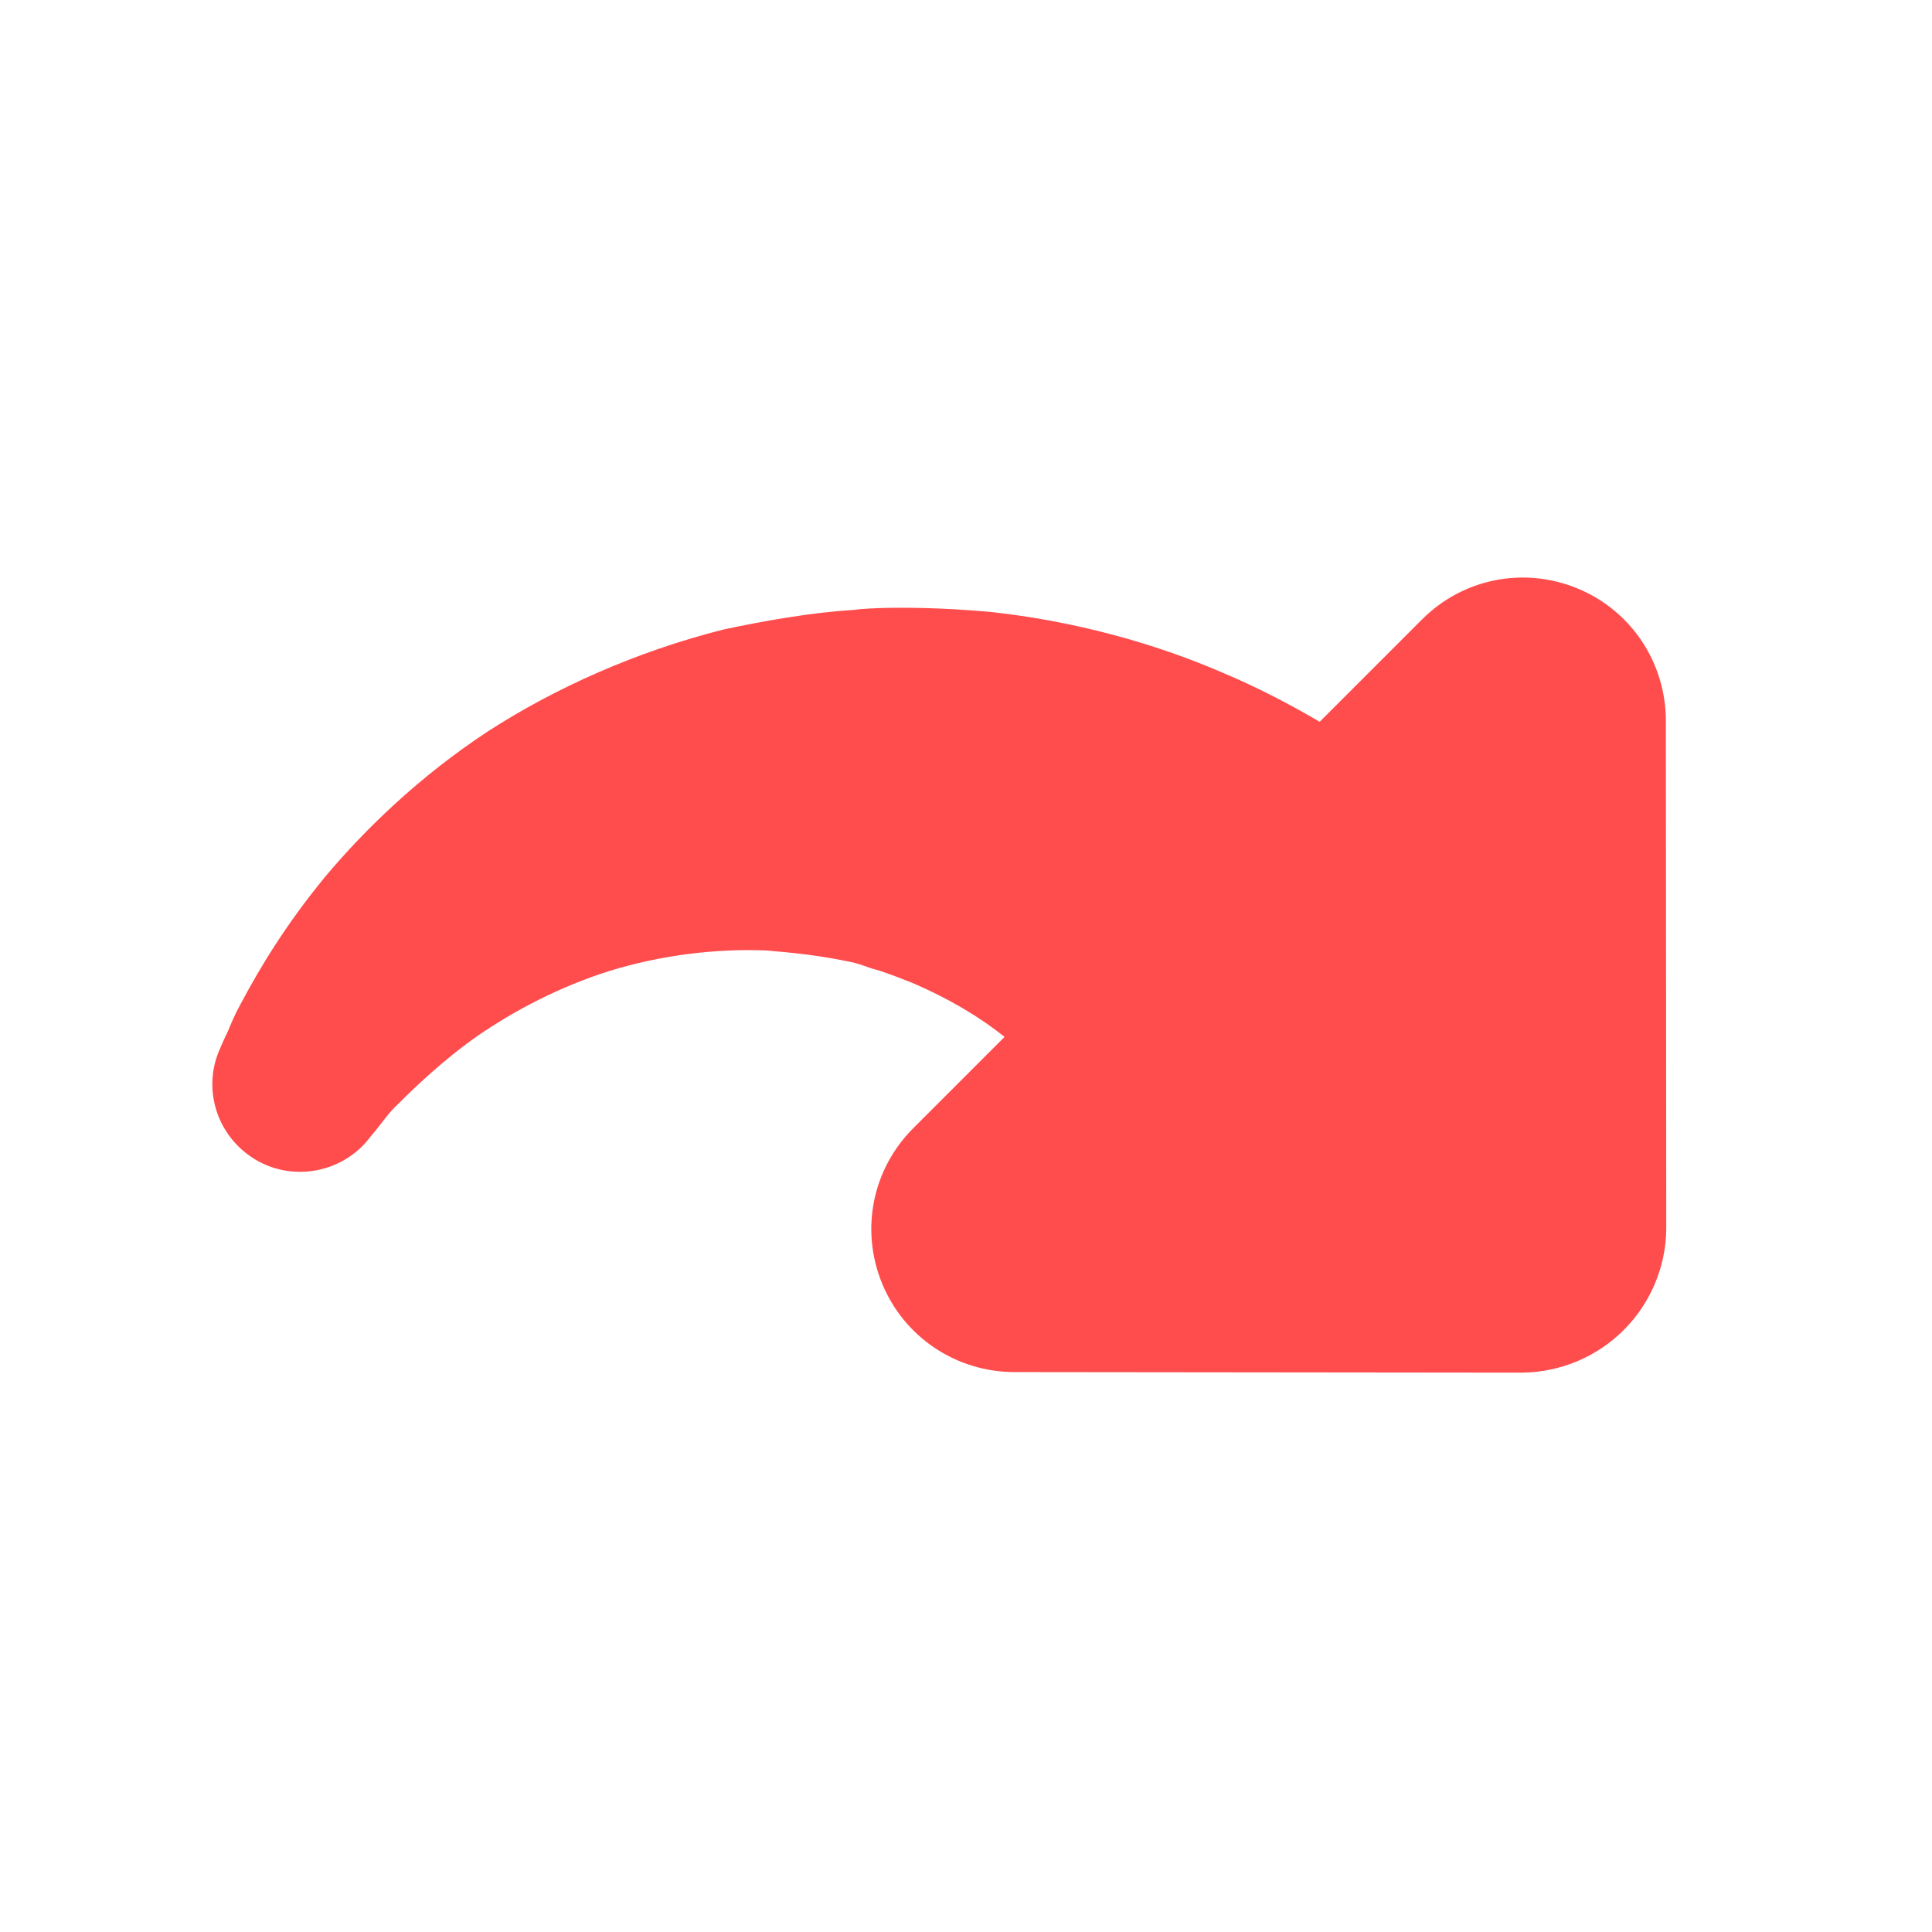
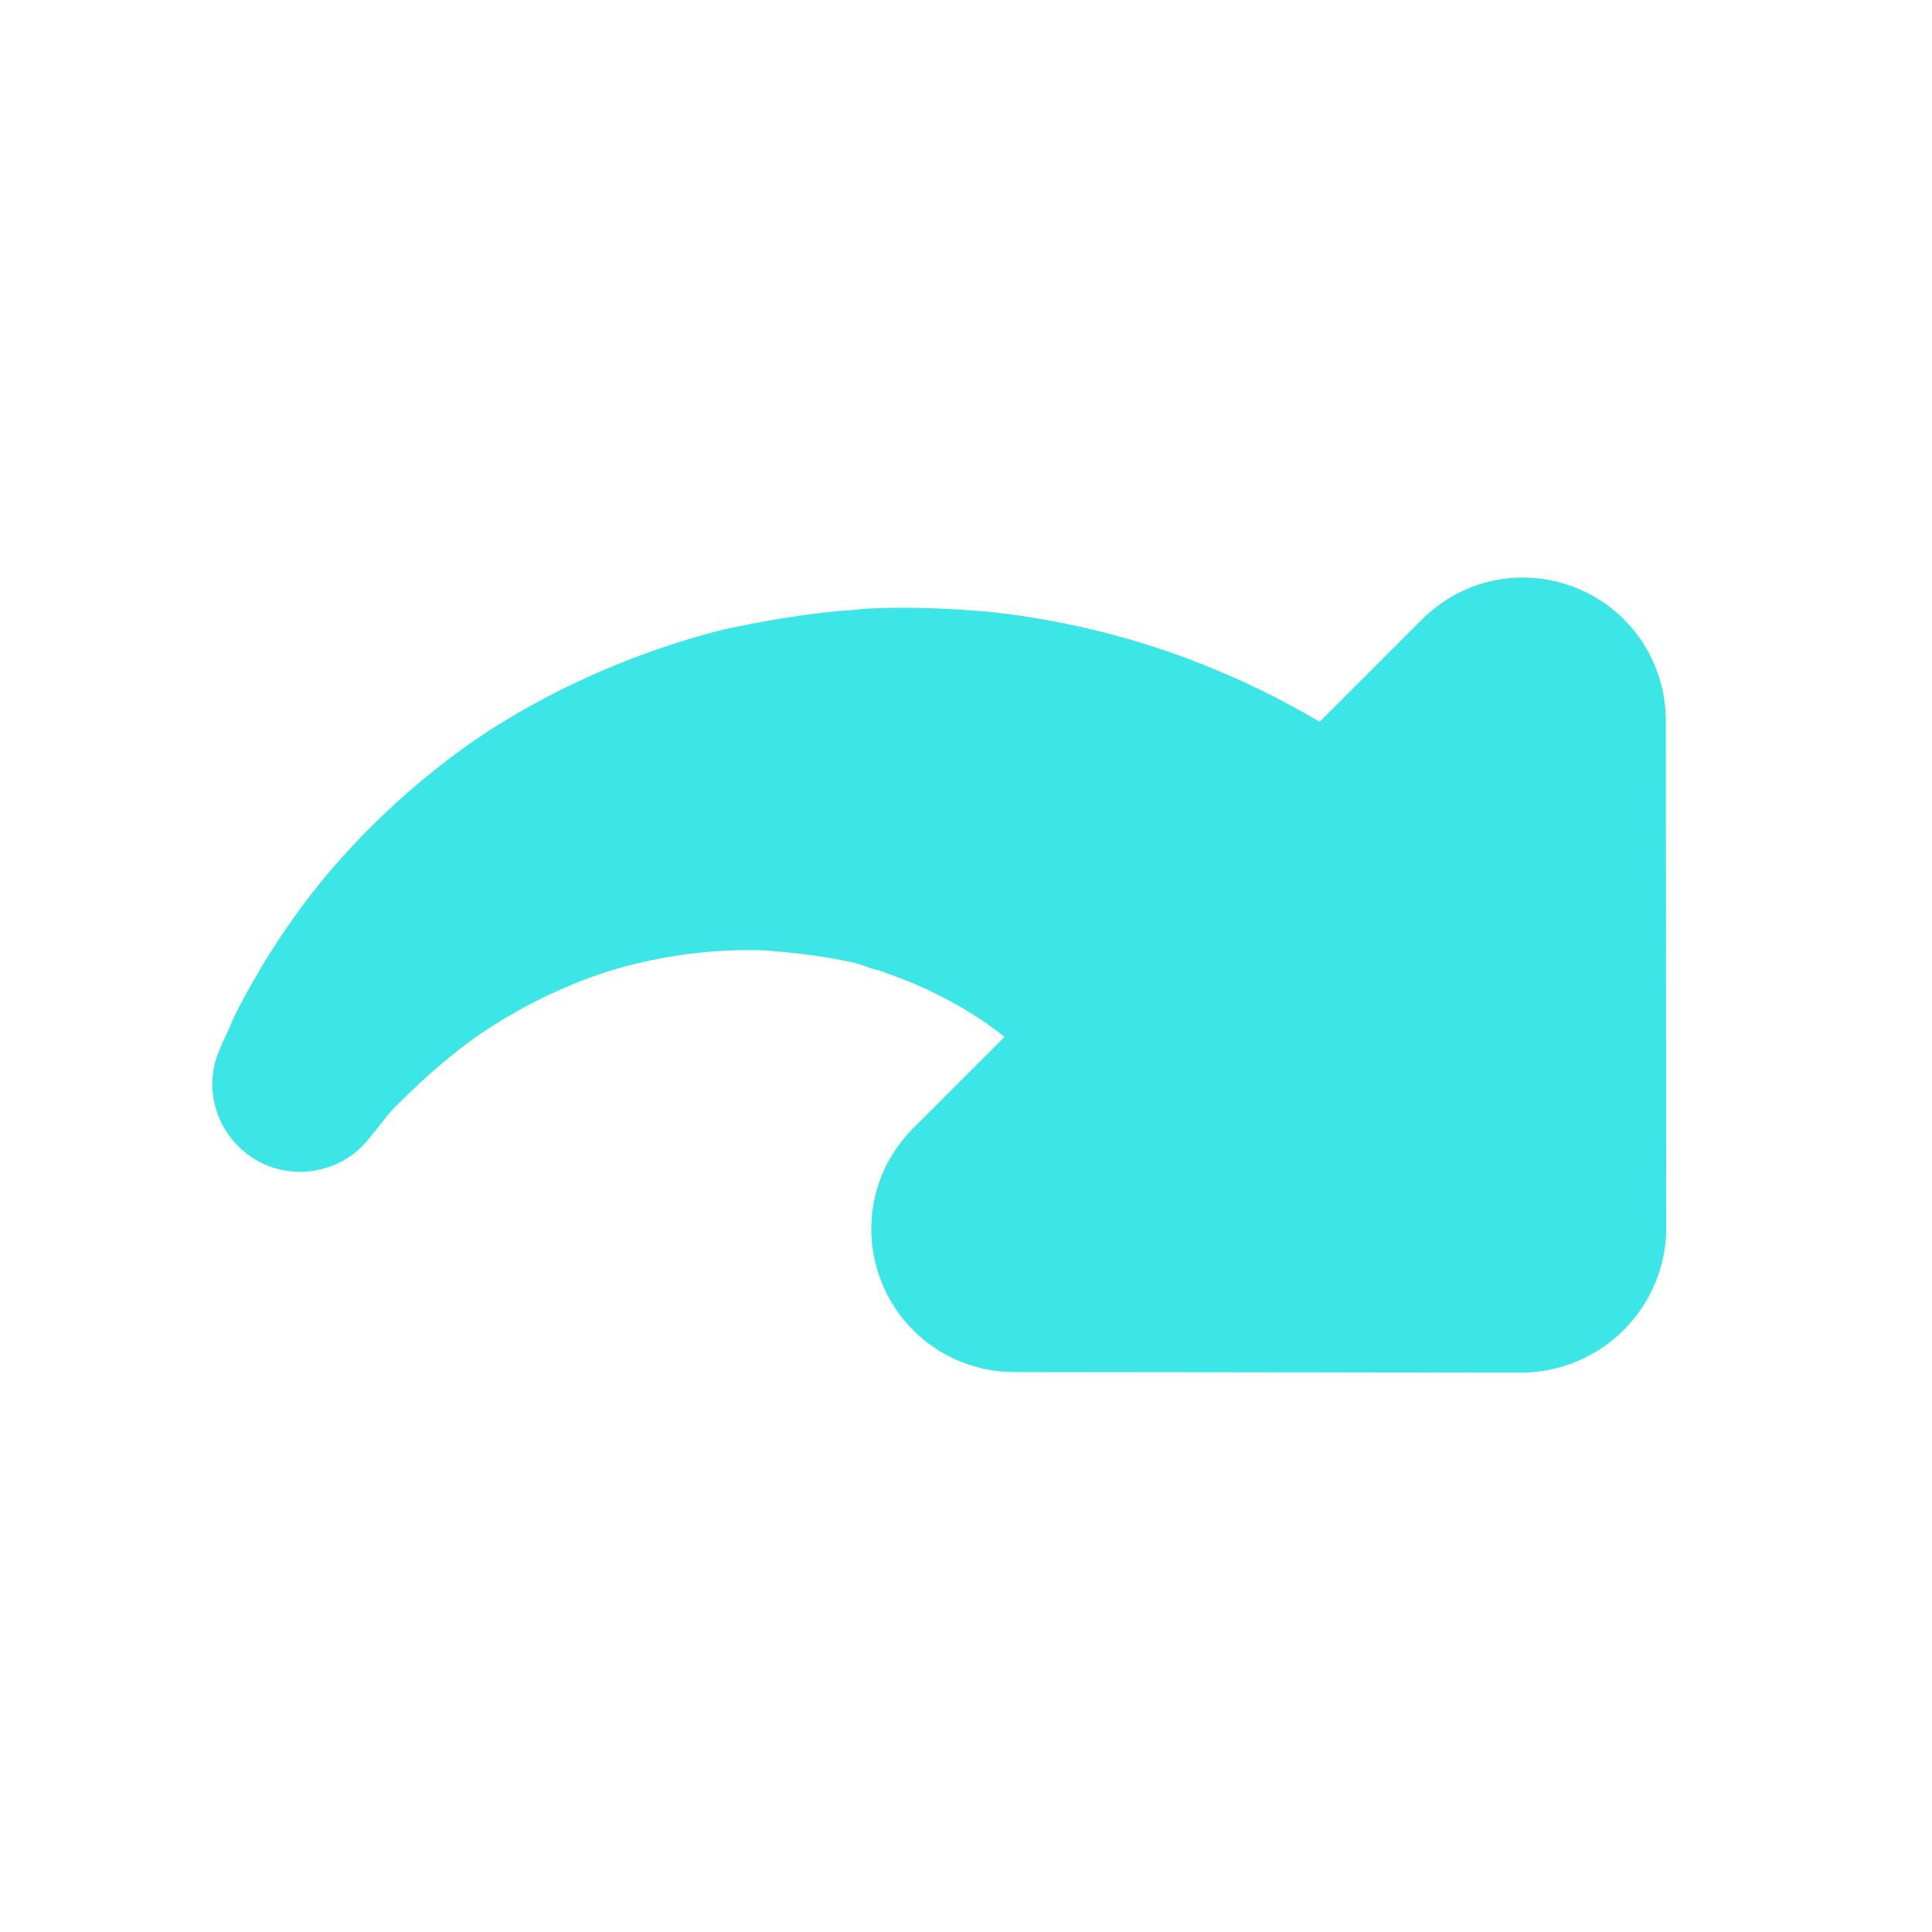
<svg xmlns="http://www.w3.org/2000/svg" width="20px" height="20px" viewBox="0 0 20 20" version="1.1">
  <defs />
  <g id="Page-1" stroke="none" stroke-width="1" fill="none" fill-rule="evenodd">
-     <g id="redo" fill="#FF4C4C">
+     <g id="redo" fill="#3ce6e6">
      <path d="M17.558,12.77 L13.84,16.494 C13.561,16.767 13.183,16.921 12.79,16.921 C12.399,16.921 12.021,16.767 11.74,16.494 L8.024,12.77 C7.597,12.343 7.471,11.706 7.702,11.153 C7.933,10.6 8.465,10.243 9.067,10.243 L10.404,10.243 C10.369,9.921 10.278,9.557 10.124,9.172 C10.076,9.06 10.026,8.948 9.97,8.836 C9.893,8.71 9.901,8.675 9.795,8.521 C9.627,8.269 9.473,8.08 9.29,7.863 C8.92,7.464 8.472,7.121 7.996,6.869 C7.513,6.617 7.009,6.463 6.561,6.379 C6.12,6.302 5.714,6.295 5.476,6.295 C5.357,6.288 5.203,6.316 5.126,6.323 C5.042,6.33 4.993,6.337 4.993,6.337 C4.496,6.386 4.048,6.022 3.999,5.525 C3.957,5.105 4.202,4.727 4.573,4.587 C4.573,4.587 4.622,4.566 4.699,4.538 C4.79,4.51 4.874,4.461 5.07,4.405 C5.462,4.286 5.959,4.16 6.61,4.097 C7.254,4.041 8.031,4.055 8.851,4.223 C9.669,4.398 10.53,4.727 11.328,5.203 C11.706,5.448 12.112,5.735 12.427,6.015 C12.567,6.12 12.805,6.358 12.945,6.505 C13.106,6.673 13.253,6.841 13.401,7.016 C13.967,7.716 14.387,8.472 14.66,9.158 C14.821,9.55 14.933,9.921 15.017,10.243 L16.515,10.243 C17.117,10.243 17.649,10.6 17.88,11.153 C18.111,11.706 17.985,12.343 17.558,12.77" id="Fill-1" transform="translate(10.99425, 10.49425) rotate(-45) translate(-10.99425, -10.49425) " />
    </g>
  </g>
</svg>
